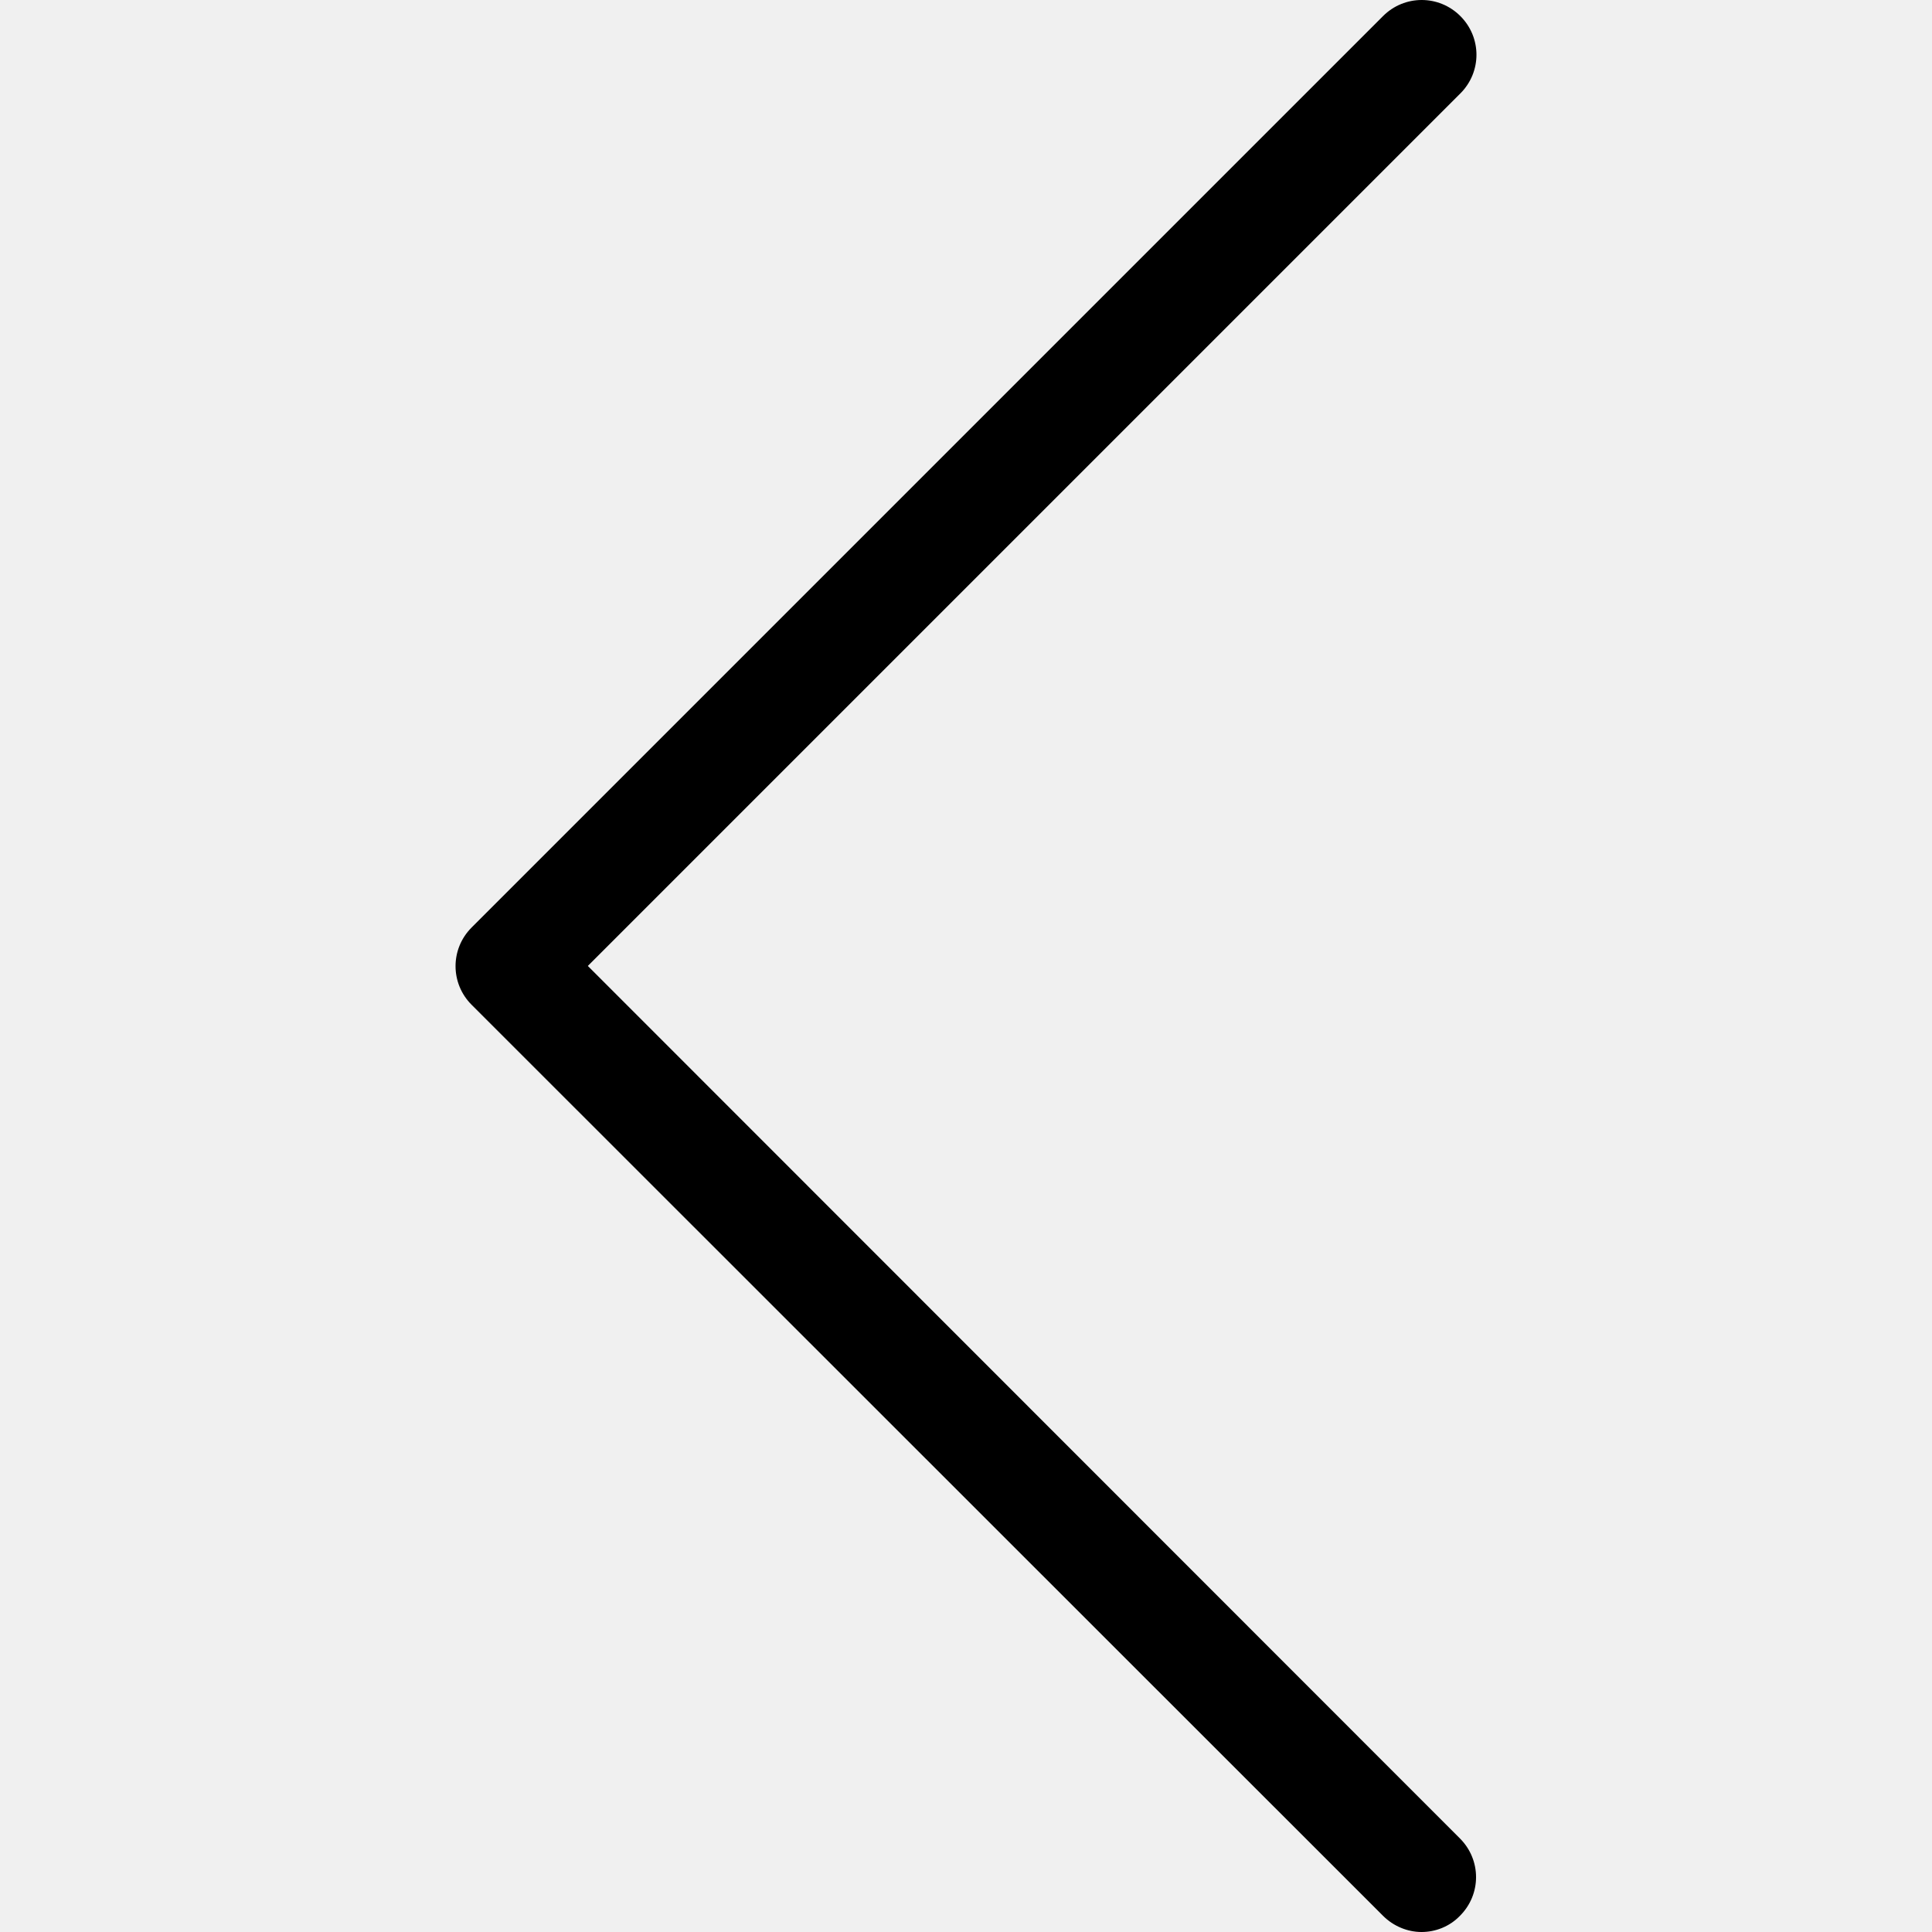
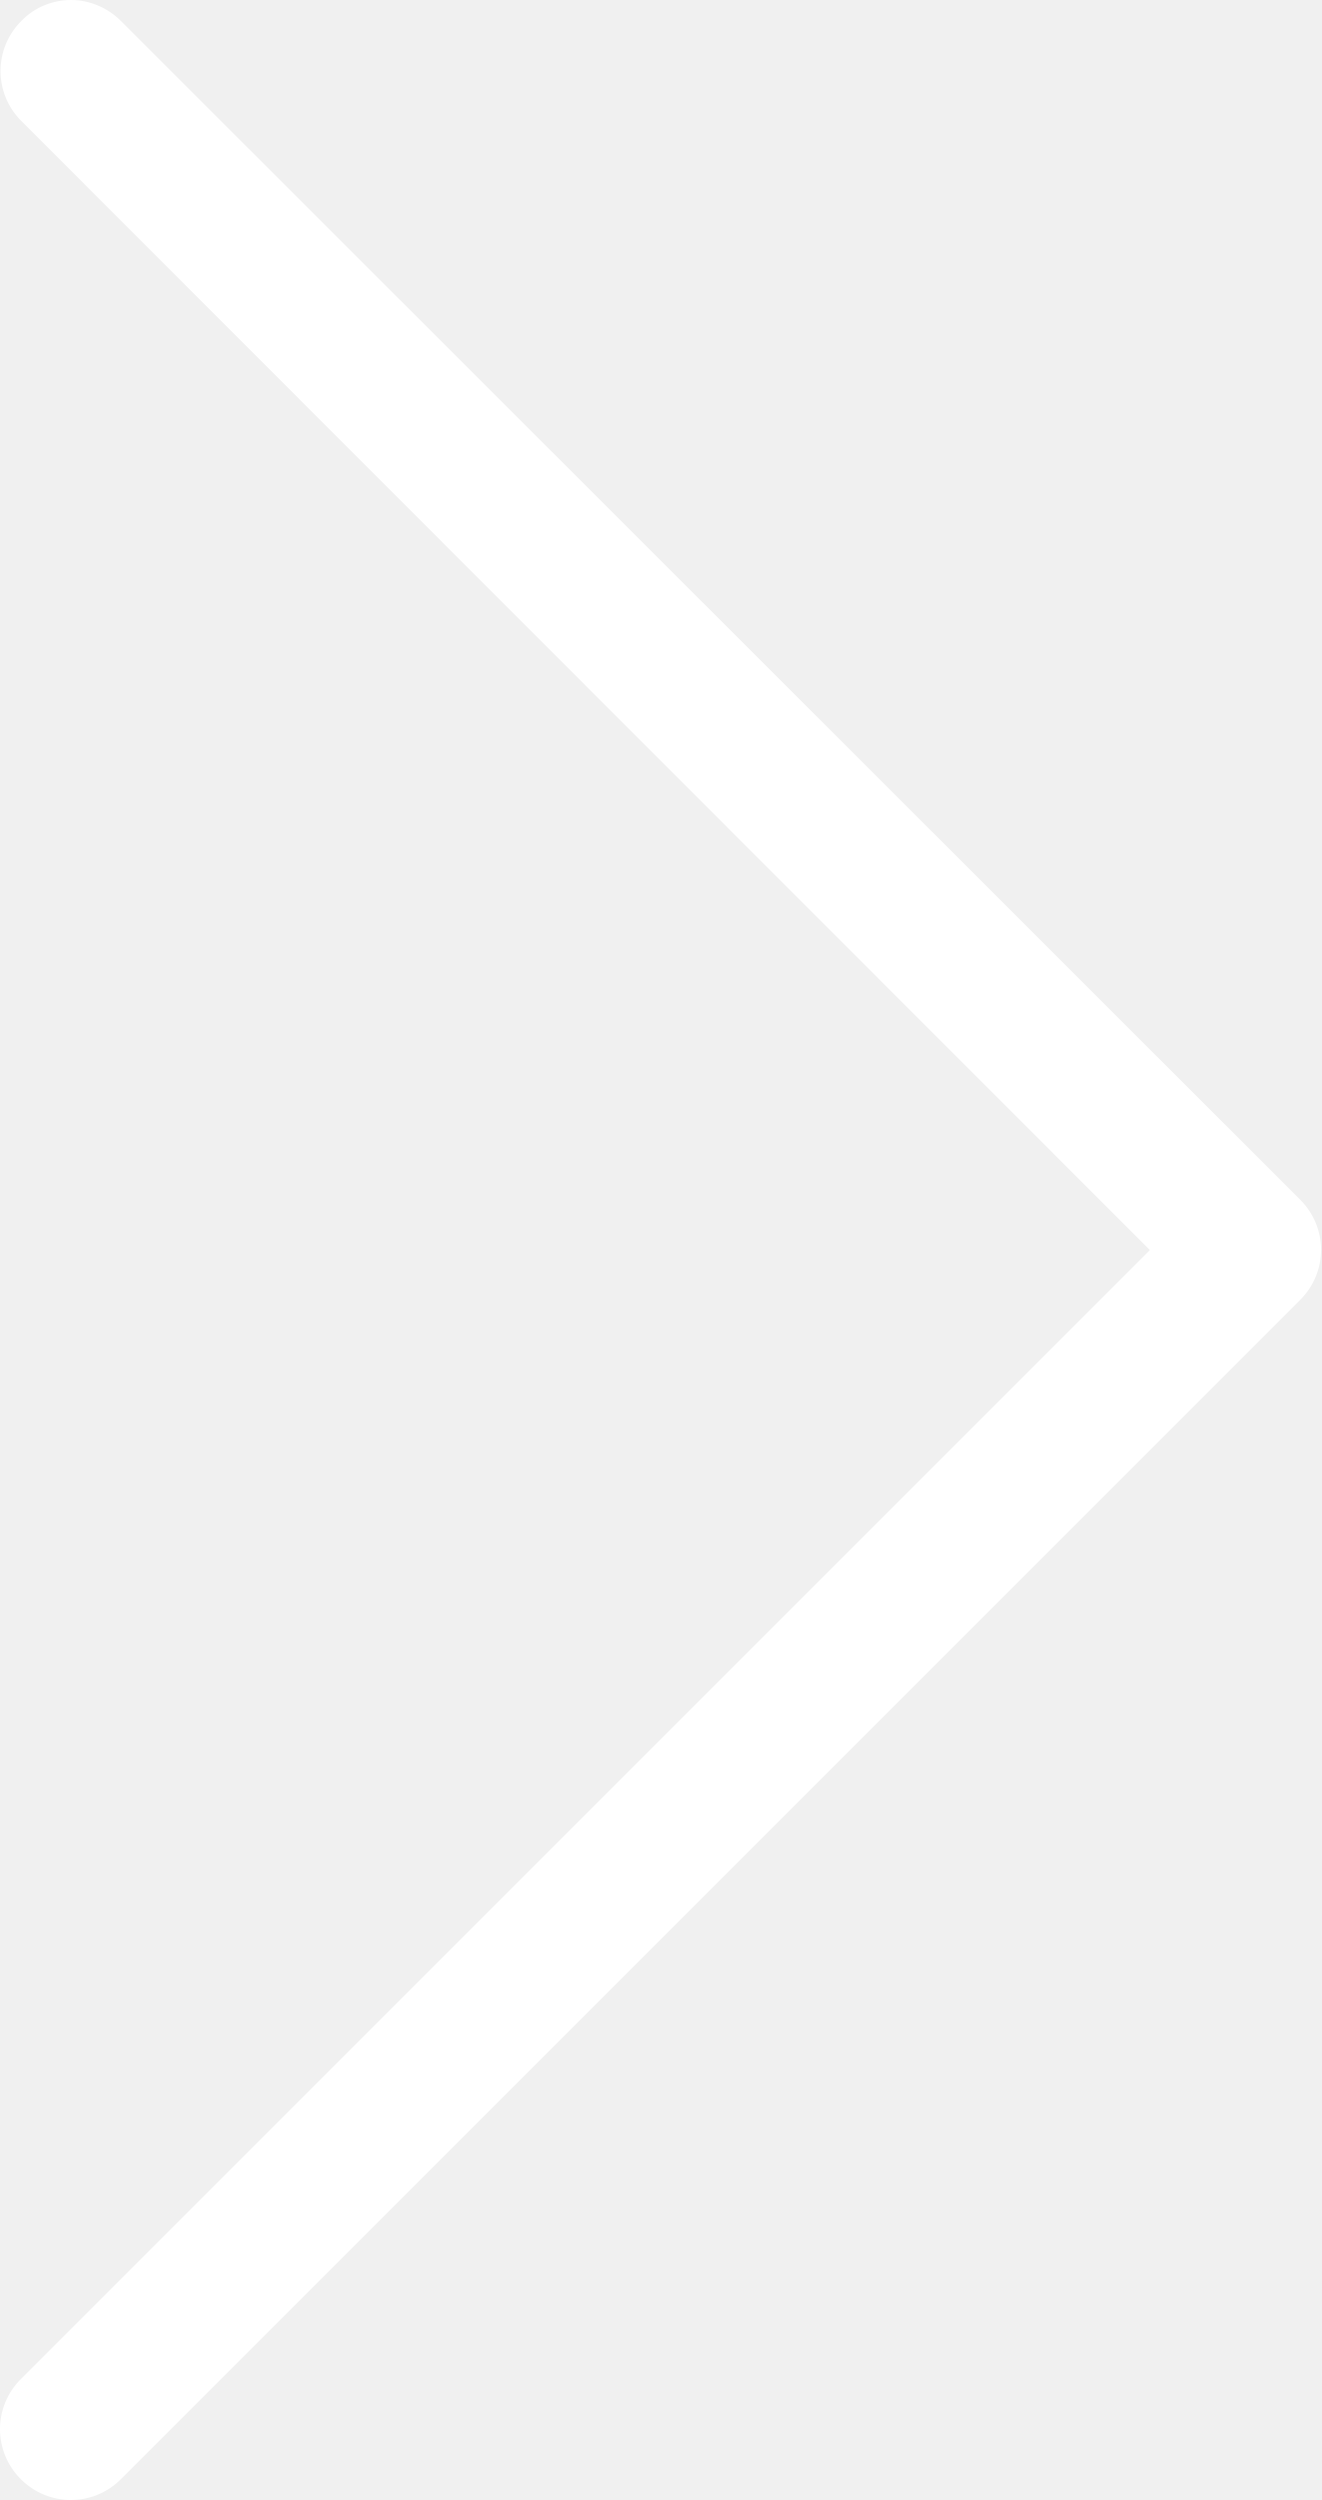
- <svg xmlns="http://www.w3.org/2000/svg" version="1.1" id="Capa_1" x="0px" y="0px" viewBox="0 0 477.175 477.175" style="enable-background:new 0 0 477.175 477.175;" xml:space="preserve">
+ <svg xmlns="http://www.w3.org/2000/svg" version="1.1" id="Capa_1" x="0px" y="0px" width="314.561px" height="595.279px" viewBox="140.361 123.305 314.561 595.279" enable-background="new 140.361 123.305 314.561 595.279" xml:space="preserve">
  <g>
-     <path d="M145.188,238.575l215.5-215.5c5.3-5.3,5.3-13.8,0-19.1s-13.8-5.3-19.1,0l-225.1,225.1c-5.3,5.3-5.3,13.8,0,19.1l225.1,225   c2.6,2.6,6.1,4,9.5,4s6.9-1.3,9.5-4c5.3-5.3,5.3-13.8,0-19.1L145.188,238.575z" />
+     <path fill="#FFFFFF" d="M414.158,420.96L145.32,689.798c-6.612,6.612-6.612,17.216,0,23.828c6.611,6.611,17.216,6.611,23.827,0   l280.815-280.814c6.611-6.611,6.611-17.216,0-23.827L169.148,128.295c-3.243-3.244-7.609-4.99-11.852-4.99   c-4.241,0-8.607,1.621-11.851,4.99c-6.612,6.611-6.612,17.215,0,23.827L414.158,420.96z" />
  </g>
-   <g>
- </g>
-   <g>
- </g>
-   <g>
- </g>
-   <g>
- </g>
-   <g>
- </g>
-   <g>
- </g>
-   <g>
- </g>
-   <g>
- </g>
-   <g>
- </g>
-   <g>
- </g>
-   <g>
- </g>
-   <g>
- </g>
-   <g>
- </g>
-   <g>
- </g>
-   <g>
- </g>
</svg>
